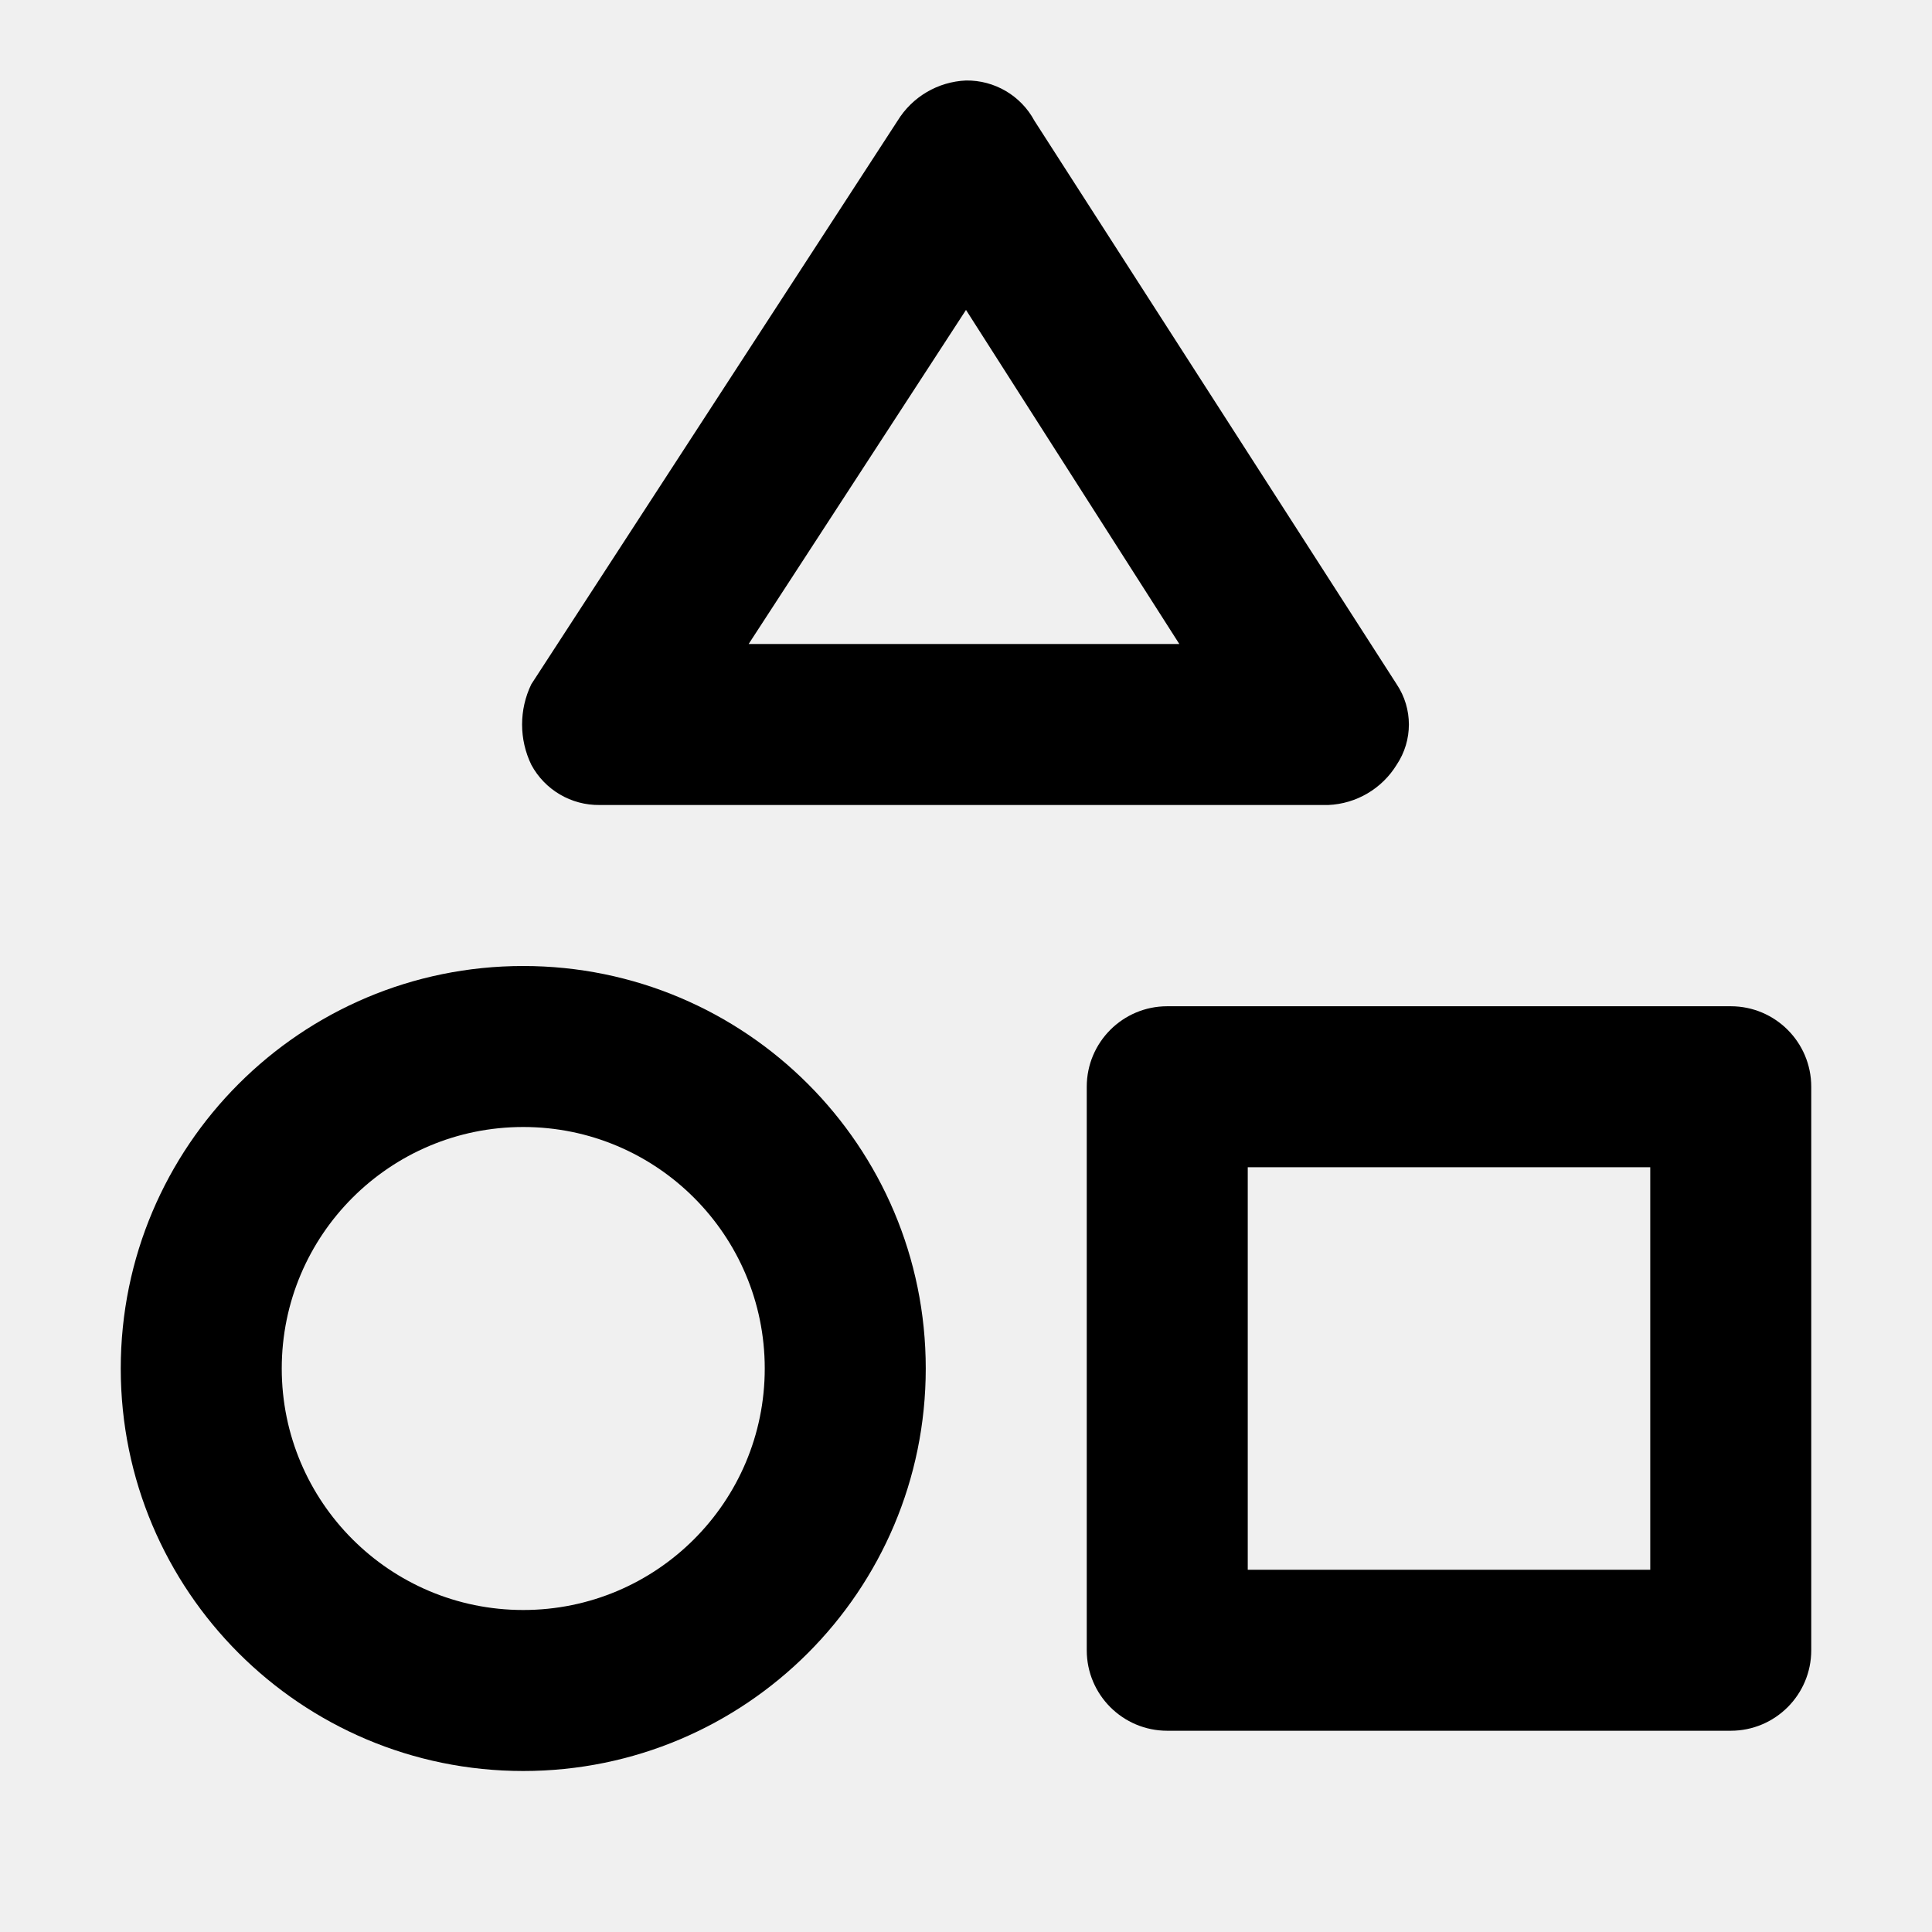
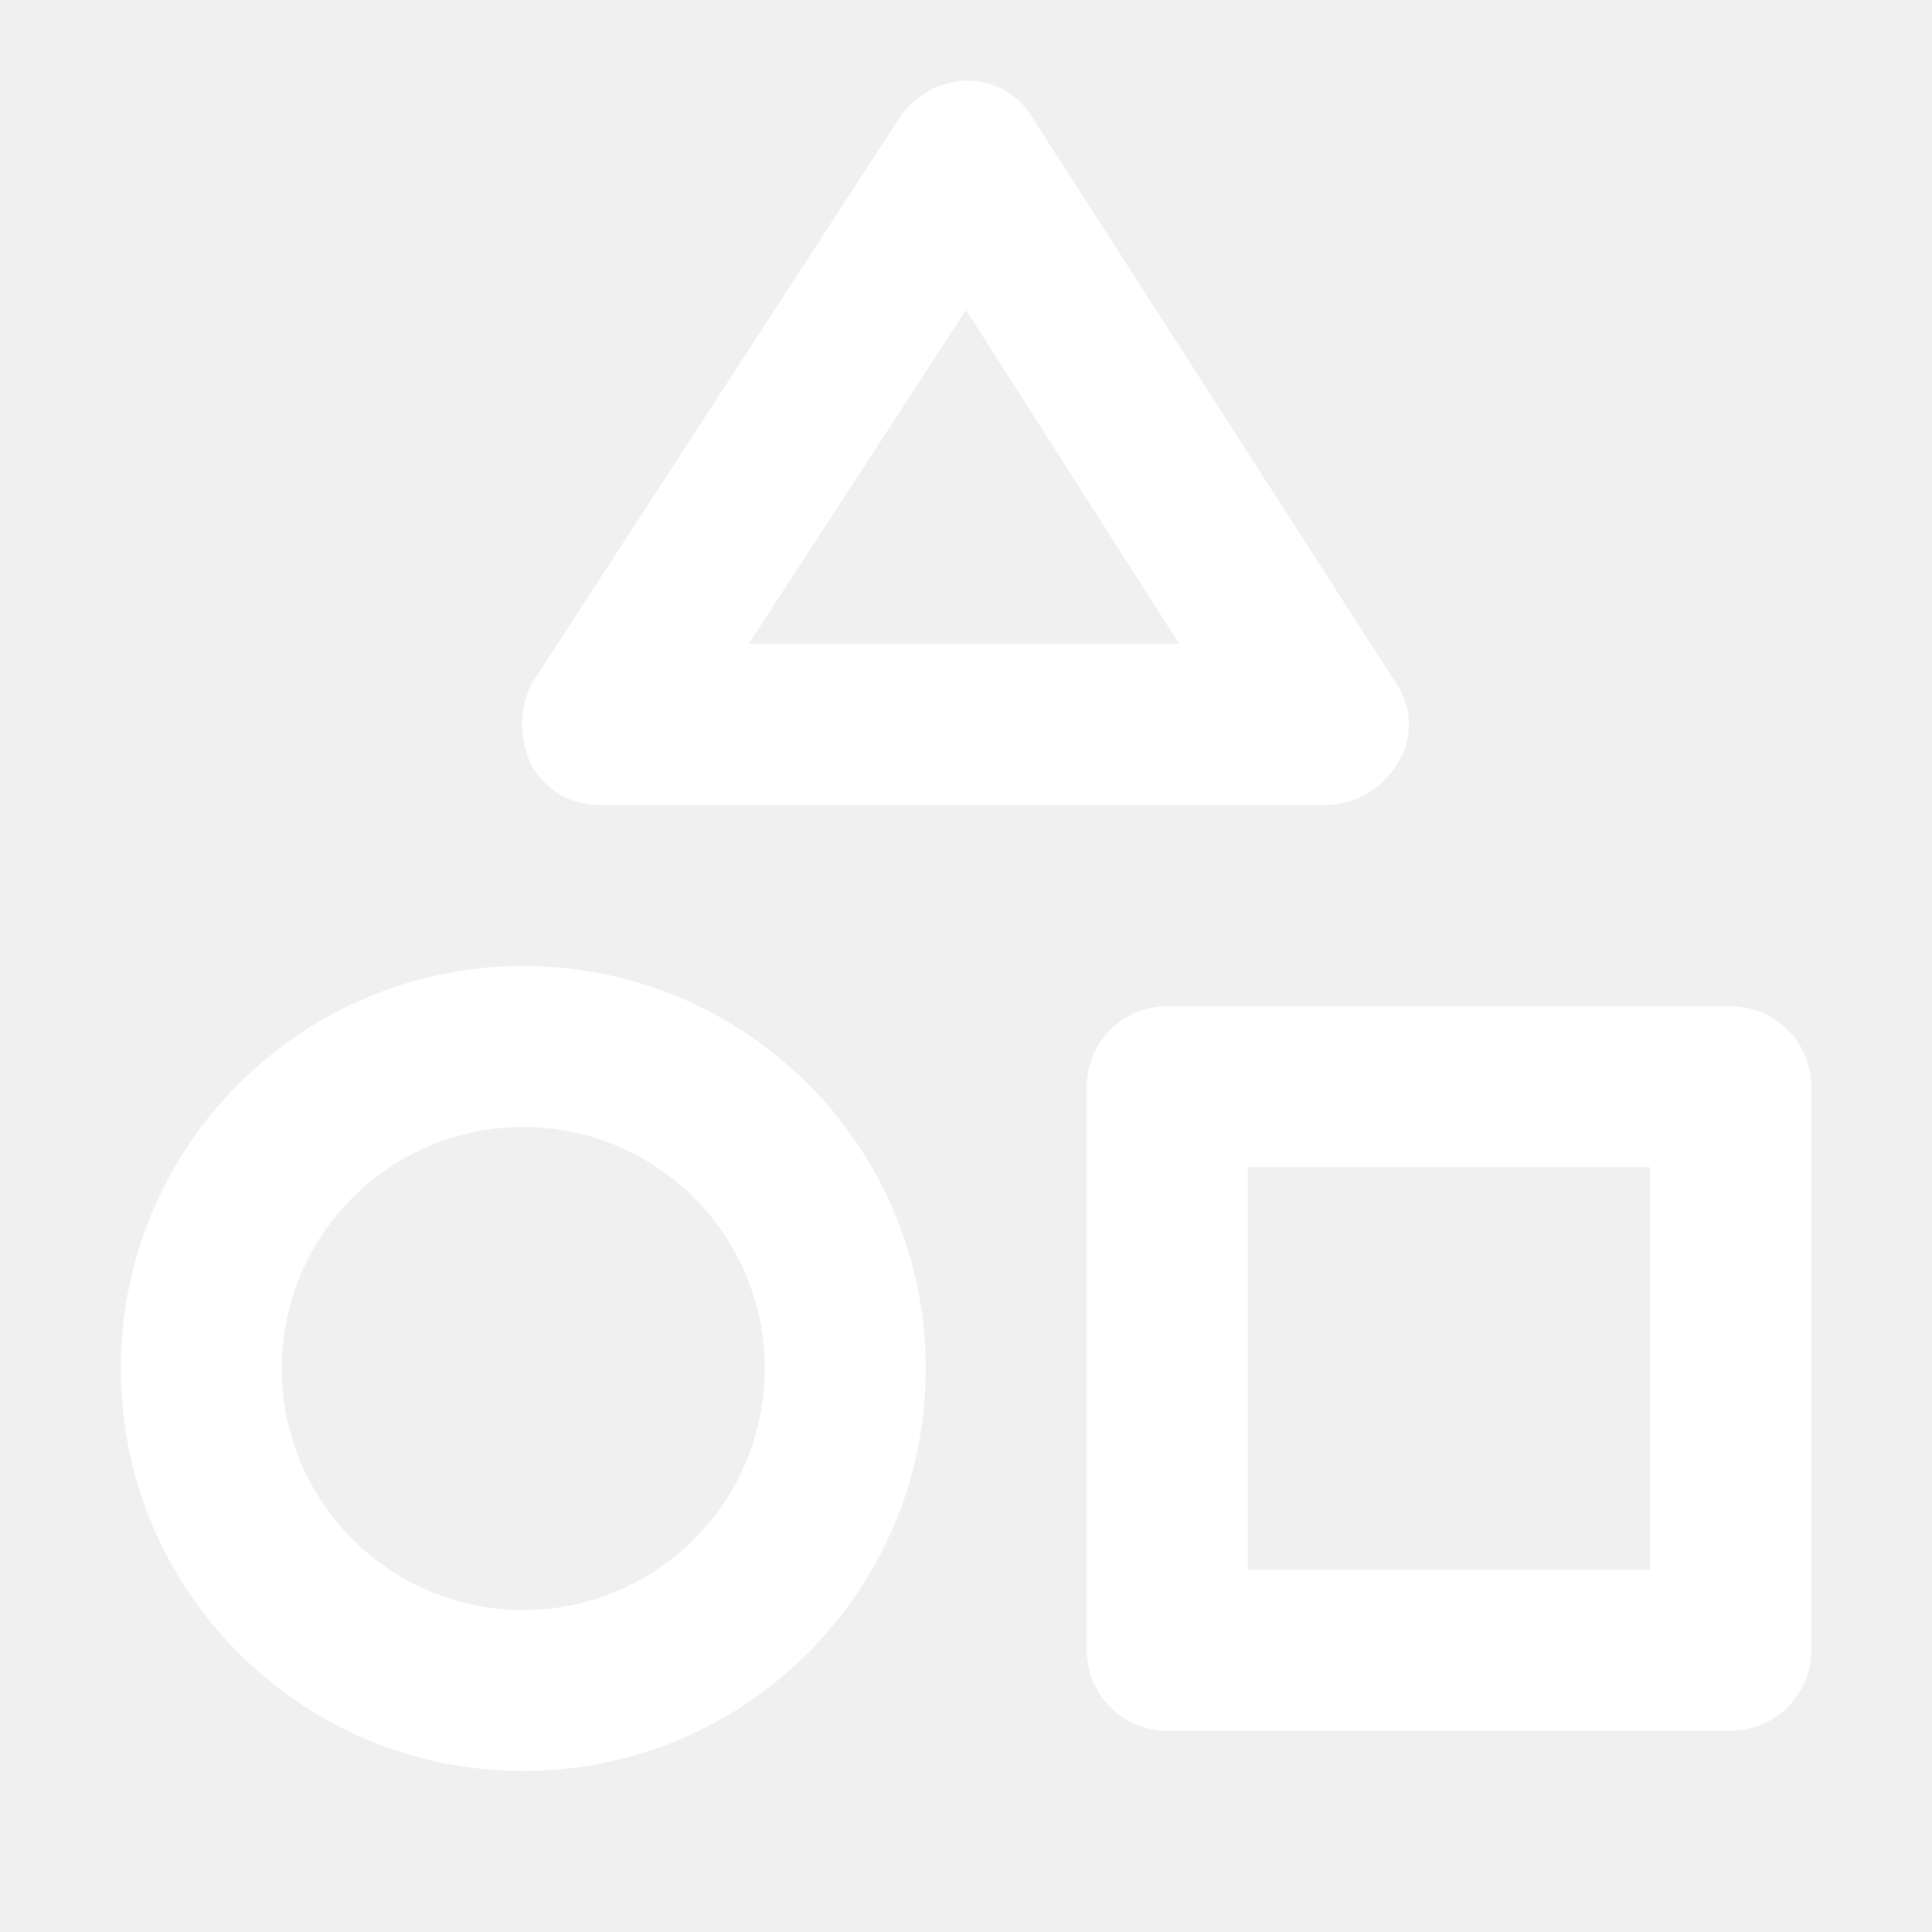
- <svg xmlns="http://www.w3.org/2000/svg" width="800px" height="800px" viewBox="0 0 48 48">
+ <svg xmlns="http://www.w3.org/2000/svg" fill="#fff" width="800px" height="800px" viewBox="0 0 48 48">
  <g id="Layer_2" data-name="Layer 2">
    <g id="invisible_box" data-name="invisible box">
      <rect width="48" height="48" fill="none" />
    </g>
    <g id="icons_Q2" data-name="icons Q2">
      <path d="M24,7.7,29.3,16H18.6L24,7.7M24,2a2.1,2.1,0,0,0-1.7,1L13.2,17a2.3,2.3,0,0,0,0,2,1.9,1.9,0,0,0,1.7,1H33a2.1,2.1,0,0,0,1.7-1,1.8,1.8,0,0,0,0-2l-9-14A1.9,1.9,0,0,0,24,2Z" />
      <path d="M43,43H29a2,2,0,0,1-2-2V27a2,2,0,0,1,2-2H43a2,2,0,0,1,2,2V41A2,2,0,0,1,43,43ZM31,39H41V29H31Z" />
      <path d="M13,28a6,6,0,1,1-6,6,6,6,0,0,1,6-6m0-4A10,10,0,1,0,23,34,10,10,0,0,0,13,24Z" />
    </g>
  </g>
</svg>
